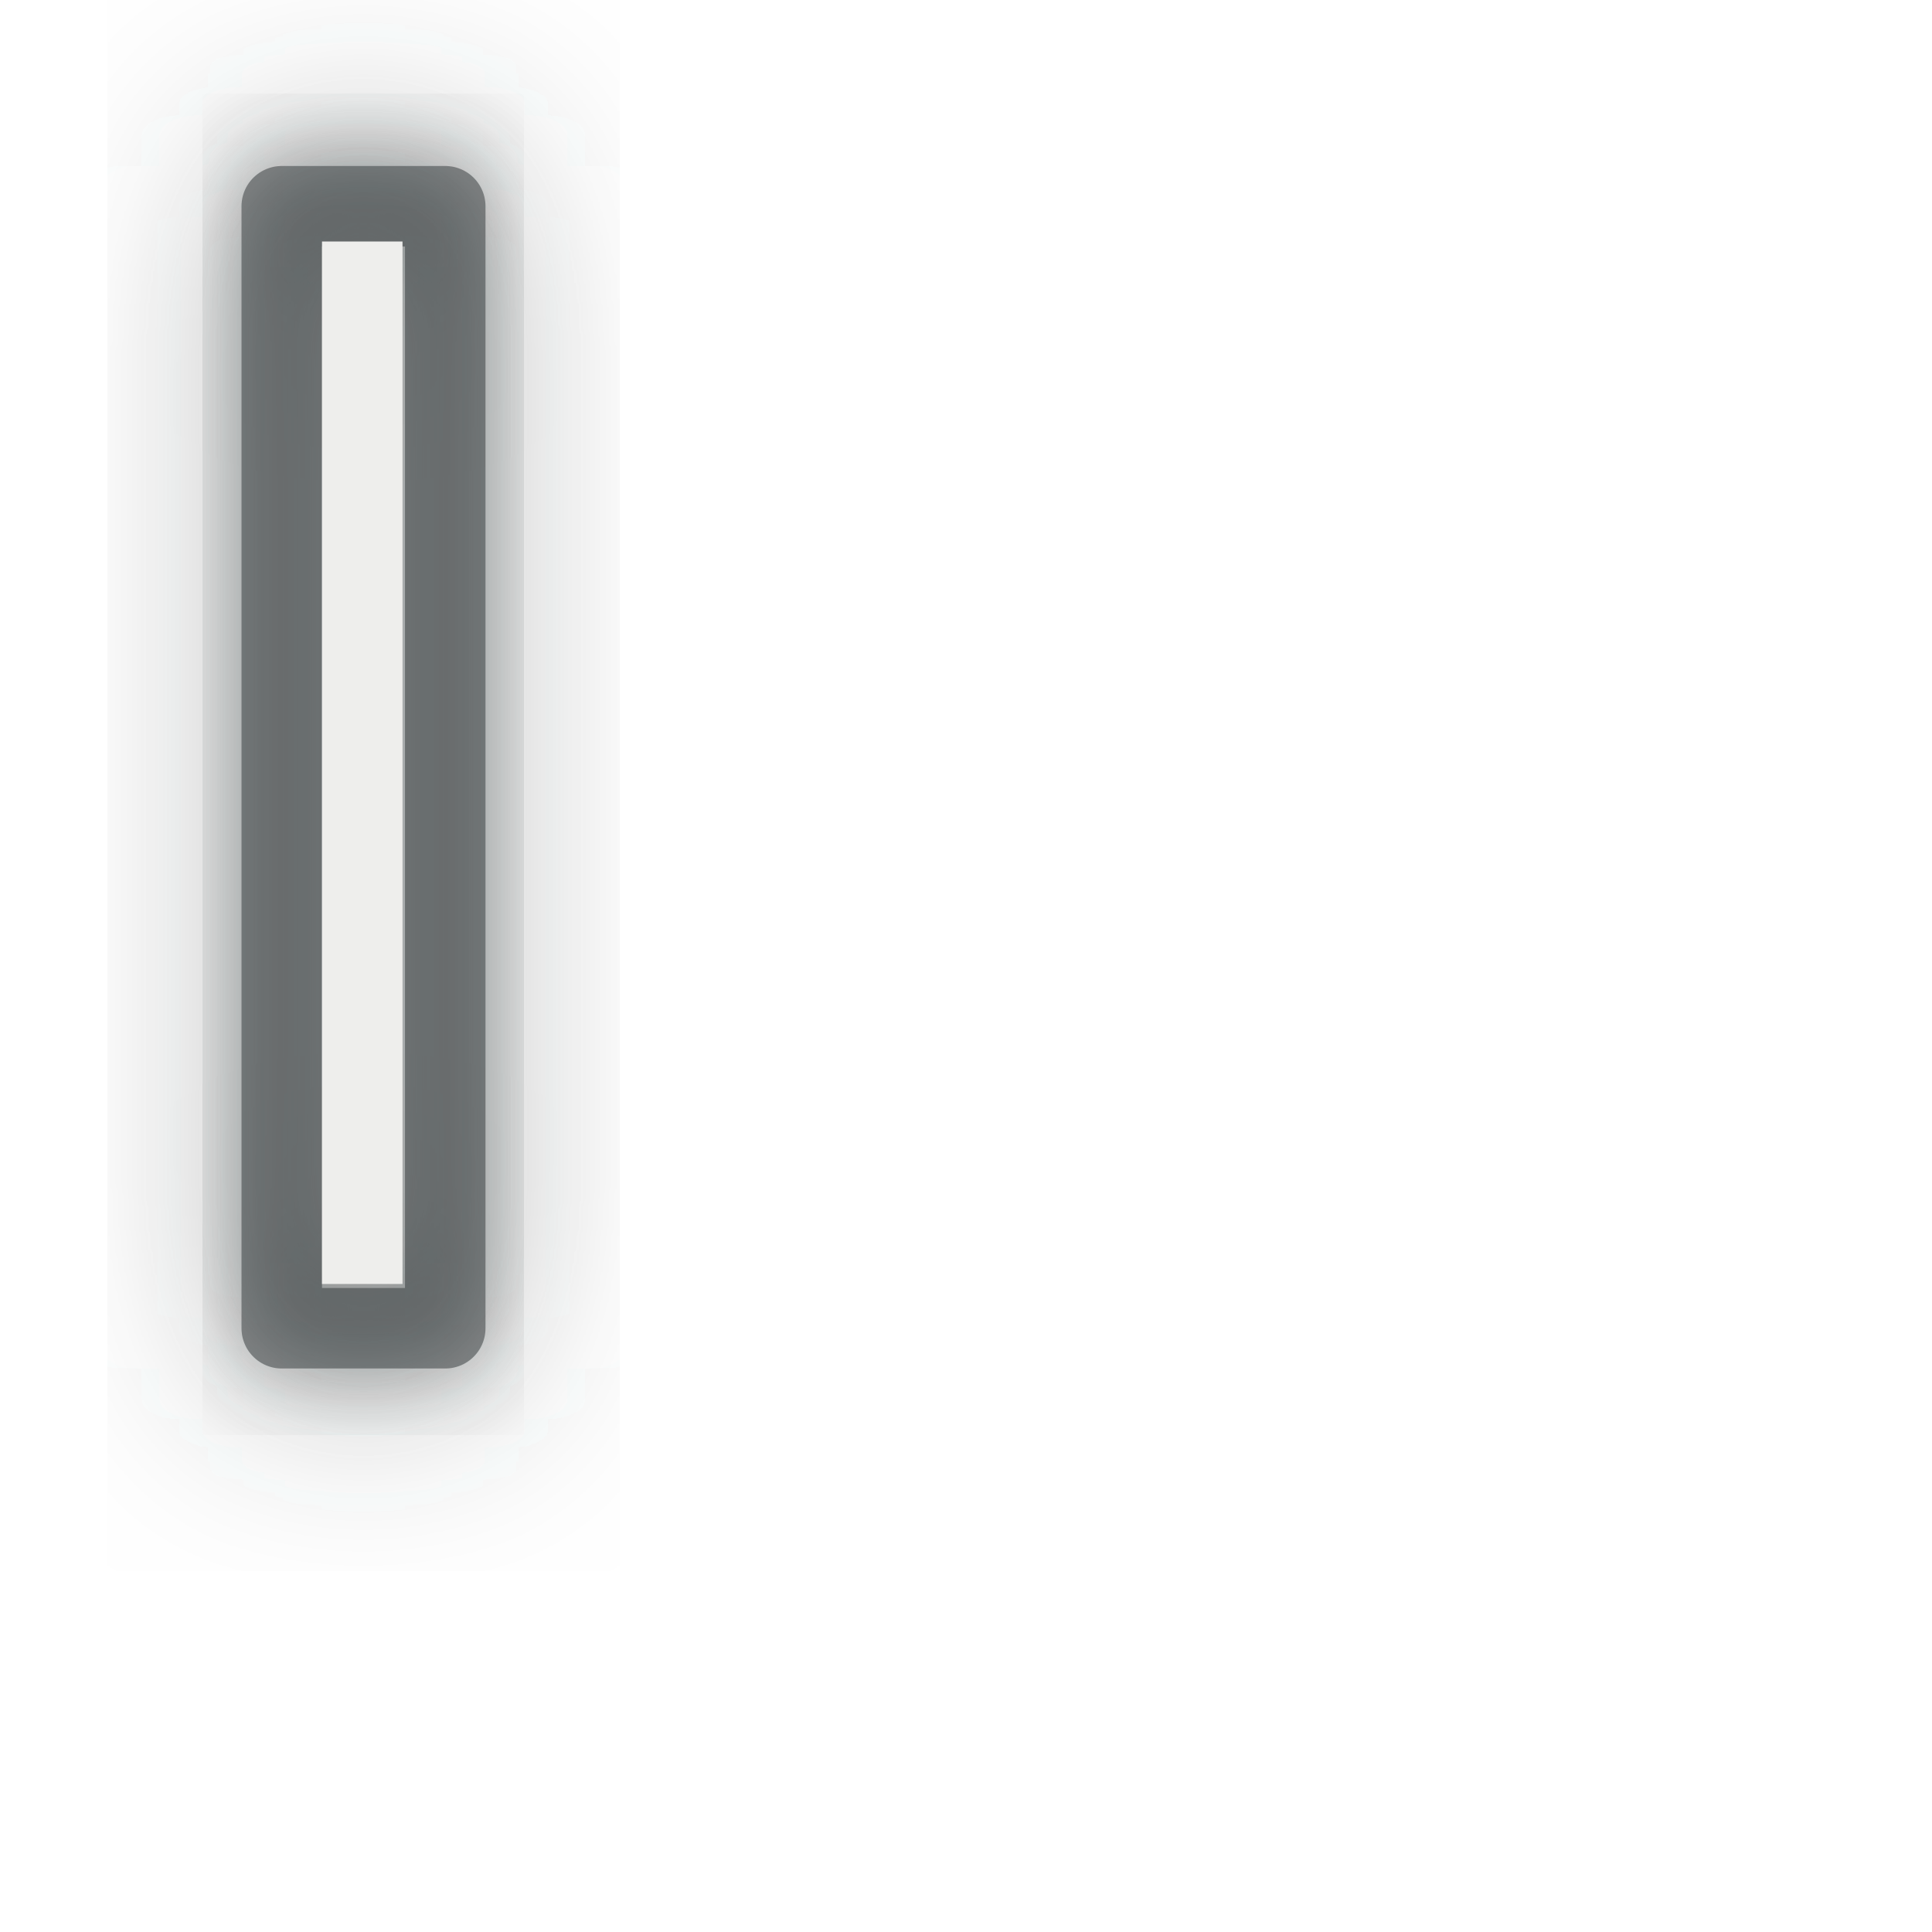
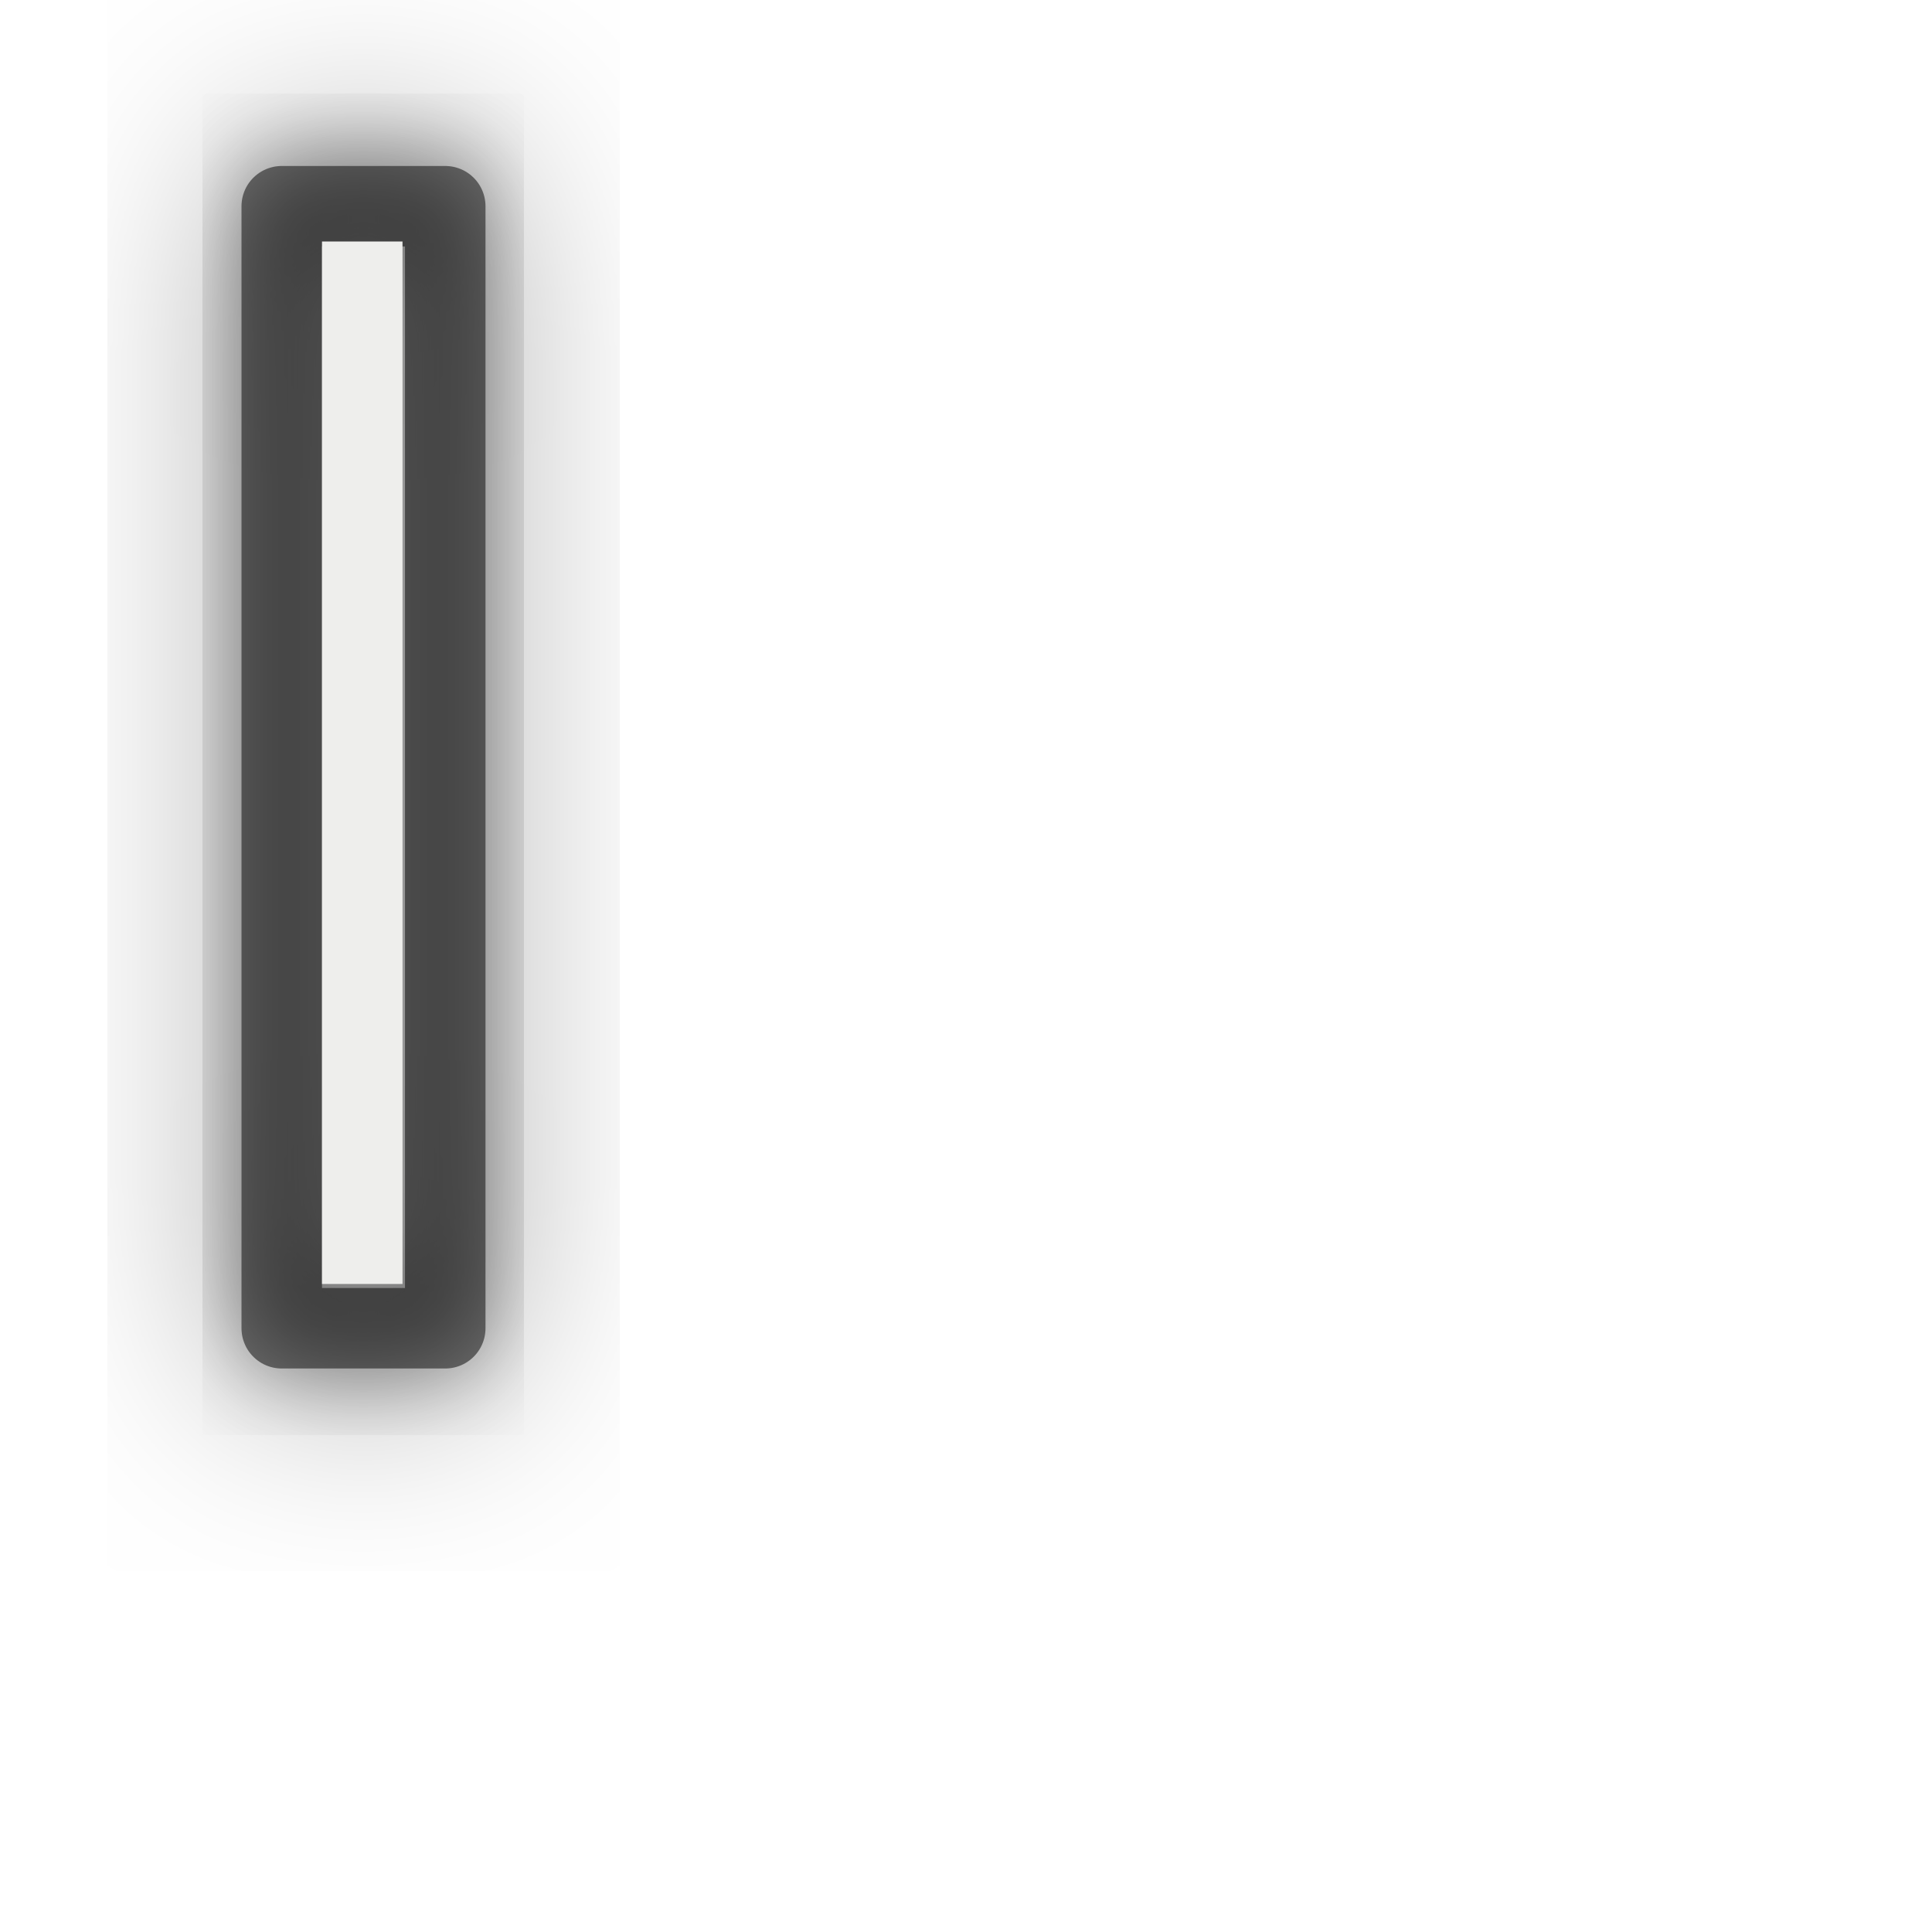
<svg xmlns="http://www.w3.org/2000/svg" xmlns:xlink="http://www.w3.org/1999/xlink" width="24" height="24" id="svg3570" version="1.0">
  <defs id="defs3572">
    <linearGradient id="linearGradient3604">
      <stop style="stop-color:#ffffff;stop-opacity:1;" offset="0" id="stop3606" />
      <stop style="stop-color:#ffffff;stop-opacity:0;" offset="1" id="stop3608" />
    </linearGradient>
    <linearGradient id="linearGradient3590">
      <stop style="stop-color:#ffffff;stop-opacity:1;" offset="0" id="stop3592" />
      <stop style="stop-color:#ffffff;stop-opacity:0;" offset="1" id="stop3594" />
    </linearGradient>
    <radialGradient xlink:href="#linearGradient3590" id="radialGradient3598" cx="9.344" cy="14.106" fx="9.344" fy="14.106" r="5.402" gradientTransform="matrix(1,0,0,1.156408,0,-0.3096299)" gradientUnits="userSpaceOnUse" spreadMethod="reflect" />
    <radialGradient xlink:href="#linearGradient3604" id="radialGradient3612" cx="3.759" cy="13.75" fx="3.759" fy="13.75" r="4.374" gradientTransform="matrix(1.309012,-1.9349242e-8,2.7938018e-8,1.531607,-1.363432,-5.008775)" gradientUnits="userSpaceOnUse" spreadMethod="reflect" />
    <linearGradient xlink:href="#linearGradient3604" id="linearGradient3624" x1="9.283" y1="-0.099" x2="9.283" y2="1.669" gradientUnits="userSpaceOnUse" spreadMethod="pad" />
    <filter x="-1.625" width="4.251" y="-0.145" height="1.29" id="filter3194">
      <feGaussianBlur stdDeviation="0.722" id="feGaussianBlur3196" />
    </filter>
    <filter x="-0.481" width="1.962" y="-0.098" height="1.195" id="filter3250">
      <feGaussianBlur stdDeviation="0.607" id="feGaussianBlur3252" />
    </filter>
    <filter x="-1.063" width="3.126" y="-0.216" height="1.432" id="filter3314">
      <feGaussianBlur stdDeviation="1.343" id="feGaussianBlur3316" />
    </filter>
  </defs>
  <g id="layer1">
-     <path style="opacity:0.5;fill:none;fill-opacity:1;fill-rule:evenodd;stroke:#2e3436;stroke-width:1;stroke-linecap:square;stroke-linejoin:round;stroke-miterlimit:4;stroke-dasharray:none;stroke-opacity:1;filter:url(#filter3250)" d="M 3.5,2.531 L 3.5,3.031 L 3.5,15.969 L 3.5,16.469 L 5.531,16.469 L 5.531,15.969 L 5.531,3.031 L 5.531,2.531 L 3.5,2.531 z " id="path3200" />
-     <path id="path2172" d="M -12.5,0.5 L -12.5,11.5" style="fill:none;fill-rule:evenodd;stroke:#2e3436;stroke-width:1px;stroke-linecap:square;stroke-linejoin:miter;stroke-opacity:1;filter:url(#filter3194);opacity:0.5" transform="matrix(1.104167,0,0,1.255989,18.25,2.017329)" />
-     <path style="opacity:0.5;fill:none;fill-opacity:1;fill-rule:evenodd;stroke:#2e3436;stroke-width:1;stroke-linecap:square;stroke-linejoin:round;stroke-miterlimit:4;stroke-dasharray:none;stroke-opacity:1;filter:url(#filter3314)" d="M 3.5,2.562 L 3.5,3.062 L 3.5,16 L 3.5,16.5 L 5.531,16.5 L 5.531,16 L 5.531,3.062 L 5.531,2.562 L 3.5,2.562 z " id="path3280" />
-     <path id="path3254" d="M 3.5,2.562 L 3.5,3.062 L 3.5,16 L 3.5,16.5 L 5.531,16.5 L 5.531,16 L 5.531,3.062 L 5.531,2.562 L 3.5,2.562 z " style="opacity:0.5;fill:none;fill-opacity:1;fill-rule:evenodd;stroke:#2e3436;stroke-width:1;stroke-linecap:square;stroke-linejoin:round;stroke-miterlimit:4;stroke-dasharray:none;stroke-opacity:1" />
+     <path style="opacity:0.5;fill:none;fill-opacity:1;fill-rule:evenodd;stroke:#000000;stroke-width:1;stroke-linecap:square;stroke-linejoin:round;stroke-miterlimit:4;stroke-dasharray:none;stroke-opacity:1;filter:url(#filter3250)" d="M 3.5,2.531 L 3.5,3.031 L 3.5,15.969 L 3.5,16.469 L 5.531,16.469 L 5.531,15.969 L 5.531,3.031 L 5.531,2.531 L 3.5,2.531 z " id="path3200" />
+     <path id="path2172" d="M -12.5,0.5 L -12.5,11.5" style="fill:none;fill-rule:evenodd;stroke:#000000;stroke-width:1px;stroke-linecap:square;stroke-linejoin:miter;stroke-opacity:1;filter:url(#filter3194);opacity:0.5" transform="matrix(1.104167,0,0,1.255989,18.25,2.017329)" />
+     <path style="opacity:0.5;fill:none;fill-opacity:1;fill-rule:evenodd;stroke:#000000;stroke-width:1;stroke-linecap:square;stroke-linejoin:round;stroke-miterlimit:4;stroke-dasharray:none;stroke-opacity:1;filter:url(#filter3314)" d="M 3.5,2.562 L 3.5,3.062 L 3.5,16 L 3.5,16.5 L 5.531,16.5 L 5.531,16 L 5.531,3.062 L 5.531,2.562 L 3.5,2.562 z " id="path3280" />
+     <path id="path3254" d="M 3.5,2.562 L 3.5,3.062 L 3.5,16 L 3.5,16.5 L 5.531,16.5 L 5.531,16 L 5.531,3.062 L 5.531,2.562 L 3.5,2.562 z " style="opacity:0.5;fill:none;fill-opacity:1;fill-rule:evenodd;stroke:#000000;stroke-width:1;stroke-linecap:square;stroke-linejoin:round;stroke-miterlimit:4;stroke-dasharray:none;stroke-opacity:1" />
    <path style="fill:#eeeeec;fill-rule:evenodd;stroke:#eeeeec;stroke-width:1;stroke-linecap:square;stroke-linejoin:miter;stroke-miterlimit:4;stroke-dasharray:none;stroke-opacity:1" d="M 4.5,3.5 L 4.5,15.45" id="path2170" />
  </g>
</svg>
